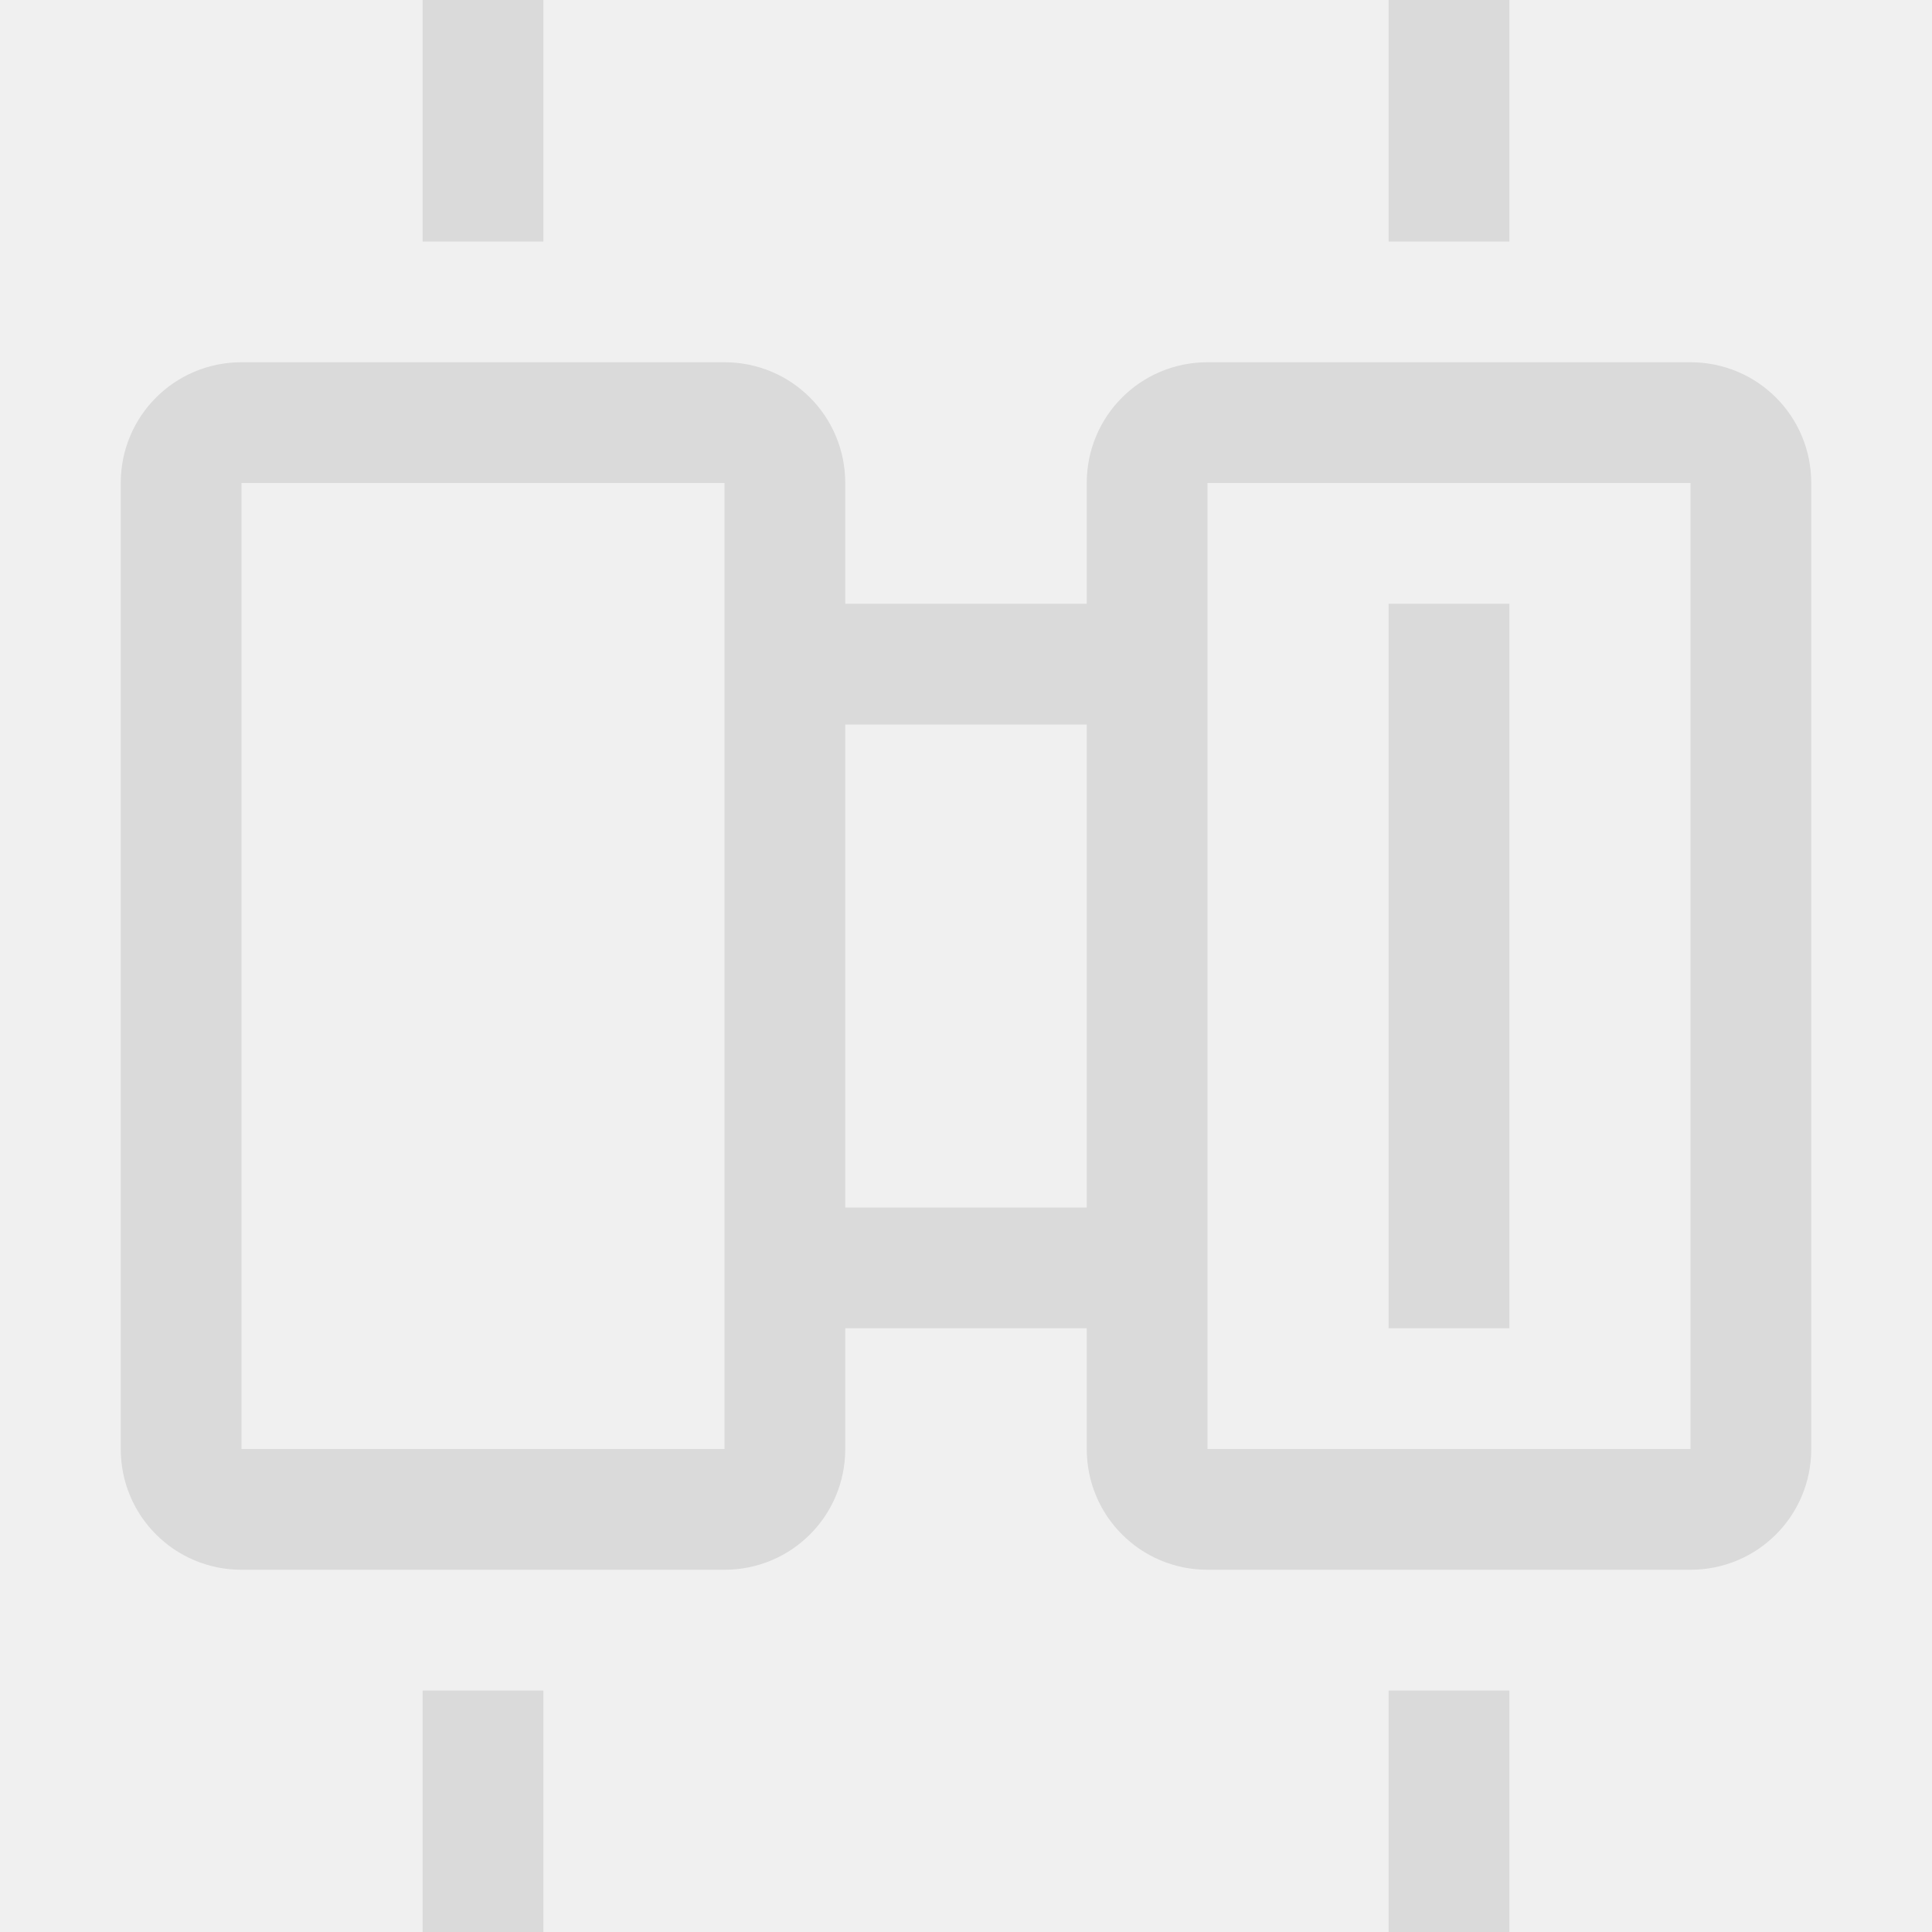
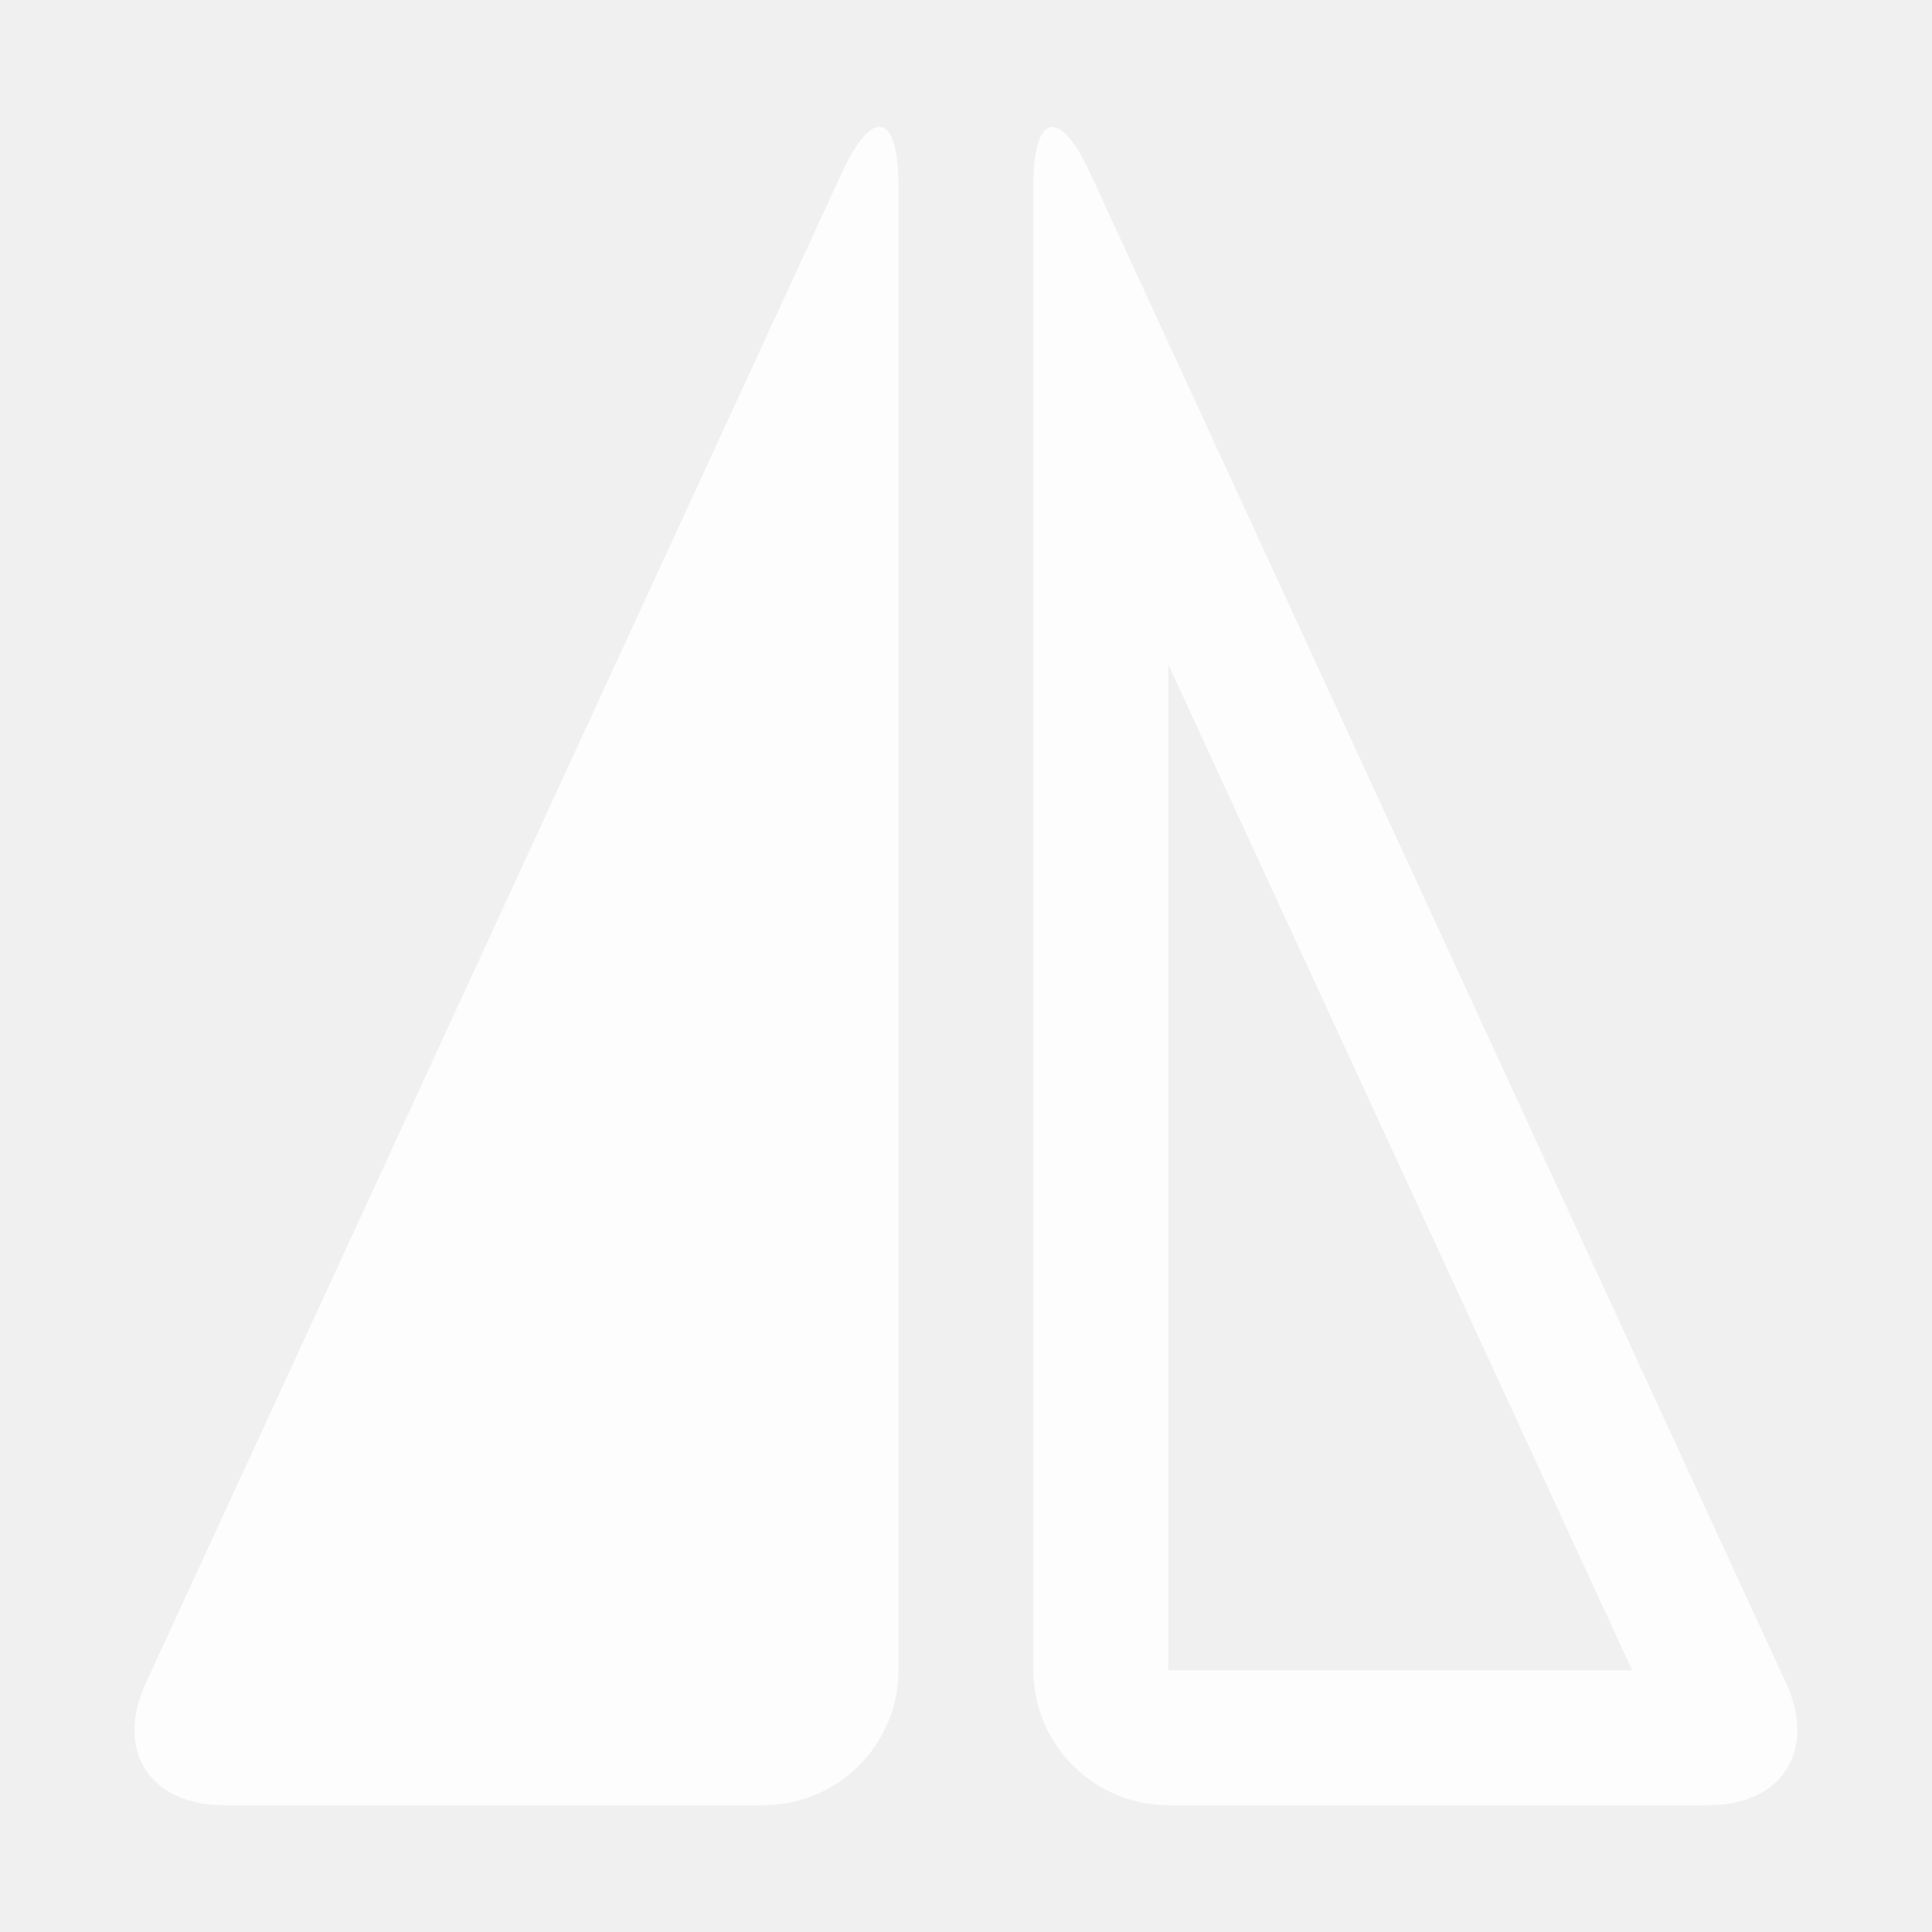
<svg xmlns="http://www.w3.org/2000/svg" version="1.1" viewBox="0 0 16 16">
  <defs>
    <style id="current-color-scheme" type="text/css">.ColorScheme-Text {
        color:#dadada;
      }</style>
  </defs>
-   <path class="ColorScheme-Text" d="m1 12c0 0.554 0.446 1 1 1h4c0.554 0 1-0.446 1-1v-1h2v1c0 0.554 0.446 1 1 1h4c0.554 0 1-0.446 1-1v-8c0-0.554-0.446-1-1-1h-4c-0.554 0-1 0.446-1 1v1h-2v-1c0-0.554-0.446-1-1-1h-4c-0.554 0-1 0.446-1 1zm1 0v-8h4v8zm1.5 4h1v-2h-1zm0-14h1v-2h-1zm3.5 8v-4h2v4zm3 2v-8h4v8zm1.5 4h1v-2h-1zm0-5h1v-6h-1zm0-9h1v-2h-1z" fill="currentColor" />
+   <g transform="matrix(-.056744 0 0 .056744 15.263 .42345)" fill="#fff" fill-opacity=".851" font-family="none" font-size="none" font-weight="none" stroke-miterlimit="10" text-anchor="none" style="mix-blend-mode:normal">
+     <g transform="scale(9.8462)" fill="#fff" fill-opacity=".851">
+       <path d="m11.719 1.125c-0.148 0-0.348 0.219-0.562 0.688l-10.312 22.375c-0.461 1 0.055 1.812 1.156 1.812h8c1.102 0 2-0.898 2-2v-22c0-0.586-0.109-0.875-0.281-0.875zm2.531 0c-0.152 0.035-0.25 0.324-0.25 0.875v22c0 1.102 0.898 2 2 2h8c1.102 0 1.617-0.812 1.156-1.812l-10.312-22.375c-0.23-0.5-0.441-0.723-0.594-0.688zm-4.25 7.969v14.906h-6.875z" fill="#fff" fill-opacity=".851" />
+     </g>
+   </g>
</svg>
